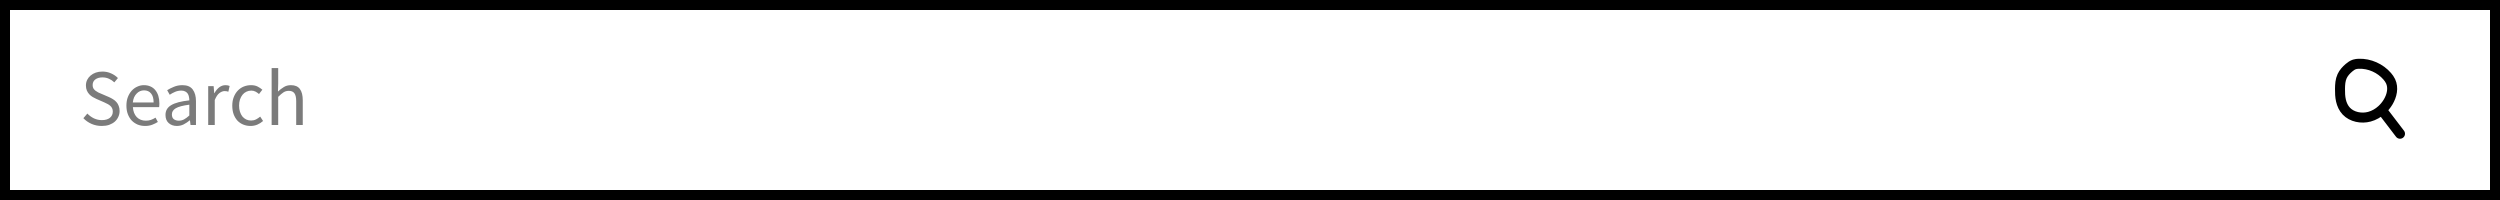
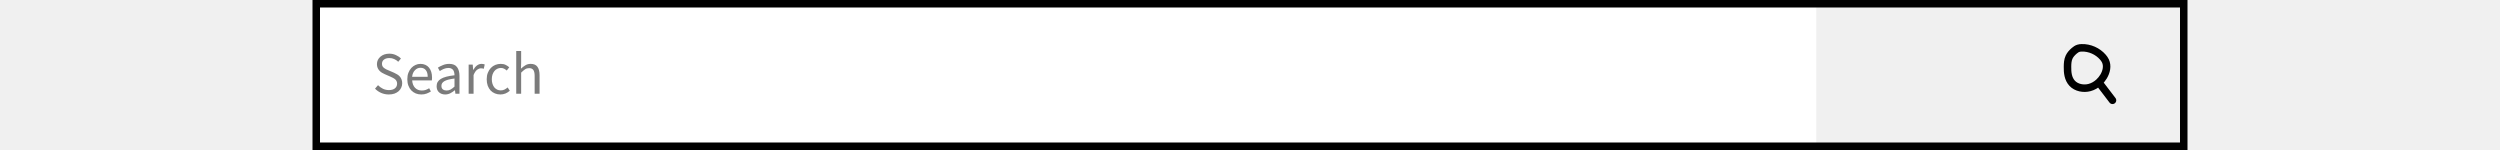
- <svg xmlns="http://www.w3.org/2000/svg" width="500" height="40" viewBox="0 0 500 40" fill="none">
-   <rect x="1" y="1" width="498" height="38" fill="white" />
+ <svg xmlns="http://www.w3.org/2000/svg" width="500" height="30" viewBox="0 0 500 40" fill="none">
+   <rect x="1" y="1" width="400" height="38" fill="white" />
  <path d="M20.352 25.192C19.616 25.192 18.933 25.053 18.304 24.776C17.675 24.499 17.131 24.12 16.672 23.64L17.472 22.712C17.845 23.107 18.283 23.427 18.784 23.672C19.296 23.907 19.824 24.024 20.368 24.024C21.061 24.024 21.6 23.869 21.984 23.56C22.368 23.24 22.56 22.824 22.56 22.312C22.56 22.045 22.512 21.821 22.416 21.64C22.331 21.448 22.208 21.288 22.048 21.16C21.899 21.021 21.717 20.899 21.504 20.792C21.291 20.685 21.061 20.573 20.816 20.456L19.312 19.8C19.067 19.693 18.816 19.565 18.56 19.416C18.304 19.267 18.075 19.085 17.872 18.872C17.669 18.659 17.504 18.408 17.376 18.12C17.248 17.821 17.184 17.48 17.184 17.096C17.184 16.701 17.264 16.333 17.424 15.992C17.595 15.651 17.824 15.357 18.112 15.112C18.411 14.856 18.757 14.659 19.152 14.52C19.557 14.381 20 14.312 20.48 14.312C21.109 14.312 21.691 14.435 22.224 14.68C22.757 14.915 23.211 15.224 23.584 15.608L22.864 16.472C22.544 16.163 22.187 15.923 21.792 15.752C21.408 15.571 20.971 15.48 20.48 15.48C19.893 15.48 19.419 15.619 19.056 15.896C18.704 16.163 18.528 16.536 18.528 17.016C18.528 17.272 18.576 17.491 18.672 17.672C18.779 17.843 18.917 17.997 19.088 18.136C19.259 18.264 19.445 18.381 19.648 18.488C19.851 18.584 20.059 18.675 20.272 18.76L21.76 19.4C22.059 19.528 22.341 19.677 22.608 19.848C22.875 20.008 23.104 20.2 23.296 20.424C23.488 20.637 23.637 20.893 23.744 21.192C23.861 21.48 23.92 21.816 23.92 22.2C23.92 22.616 23.835 23.005 23.664 23.368C23.504 23.731 23.269 24.051 22.96 24.328C22.651 24.595 22.277 24.808 21.84 24.968C21.403 25.117 20.907 25.192 20.352 25.192ZM29.011 25.192C28.488 25.192 27.997 25.101 27.539 24.92C27.091 24.728 26.696 24.461 26.355 24.12C26.024 23.768 25.763 23.341 25.571 22.84C25.379 22.339 25.283 21.768 25.283 21.128C25.283 20.488 25.379 19.917 25.571 19.416C25.773 18.904 26.035 18.472 26.355 18.12C26.686 17.768 27.059 17.501 27.475 17.32C27.891 17.128 28.323 17.032 28.771 17.032C29.262 17.032 29.699 17.117 30.083 17.288C30.477 17.459 30.803 17.704 31.059 18.024C31.326 18.344 31.528 18.728 31.667 19.176C31.805 19.624 31.875 20.125 31.875 20.68C31.875 20.819 31.869 20.957 31.859 21.096C31.859 21.224 31.848 21.336 31.827 21.432H26.579C26.632 22.264 26.888 22.925 27.347 23.416C27.816 23.896 28.424 24.136 29.171 24.136C29.544 24.136 29.886 24.083 30.195 23.976C30.515 23.859 30.819 23.709 31.107 23.528L31.571 24.392C31.23 24.605 30.851 24.792 30.435 24.952C30.019 25.112 29.544 25.192 29.011 25.192ZM26.563 20.488H30.723C30.723 19.699 30.552 19.101 30.211 18.696C29.88 18.28 29.411 18.072 28.803 18.072C28.526 18.072 28.259 18.125 28.003 18.232C27.758 18.339 27.534 18.499 27.331 18.712C27.128 18.915 26.957 19.165 26.819 19.464C26.691 19.763 26.605 20.104 26.563 20.488ZM35.37 25.192C34.719 25.192 34.175 25 33.738 24.616C33.311 24.232 33.098 23.688 33.098 22.984C33.098 22.131 33.476 21.48 34.234 21.032C34.991 20.573 36.202 20.253 37.866 20.072C37.866 19.827 37.839 19.587 37.786 19.352C37.743 19.117 37.663 18.909 37.546 18.728C37.428 18.547 37.263 18.403 37.05 18.296C36.847 18.179 36.586 18.12 36.266 18.12C35.818 18.12 35.396 18.205 35.002 18.376C34.607 18.547 34.255 18.739 33.946 18.952L33.434 18.04C33.796 17.805 34.239 17.581 34.762 17.368C35.284 17.144 35.86 17.032 36.49 17.032C37.439 17.032 38.127 17.325 38.554 17.912C38.98 18.488 39.194 19.261 39.194 20.232V25H38.106L37.994 24.072H37.946C37.572 24.381 37.172 24.648 36.746 24.872C36.319 25.085 35.86 25.192 35.37 25.192ZM35.754 24.136C36.127 24.136 36.479 24.051 36.81 23.88C37.14 23.699 37.492 23.437 37.866 23.096V20.936C37.215 21.021 36.666 21.123 36.218 21.24C35.78 21.357 35.423 21.496 35.146 21.656C34.879 21.816 34.682 22.003 34.554 22.216C34.436 22.419 34.378 22.643 34.378 22.888C34.378 23.336 34.511 23.656 34.778 23.848C35.044 24.04 35.37 24.136 35.754 24.136ZM41.64 25V17.224H42.728L42.84 18.632H42.888C43.155 18.141 43.475 17.752 43.848 17.464C44.232 17.176 44.648 17.032 45.096 17.032C45.406 17.032 45.683 17.085 45.928 17.192L45.672 18.344C45.544 18.301 45.427 18.269 45.32 18.248C45.214 18.227 45.08 18.216 44.92 18.216C44.59 18.216 44.243 18.349 43.88 18.616C43.528 18.883 43.219 19.347 42.952 20.008V25H41.64ZM50.103 25.192C49.591 25.192 49.111 25.101 48.663 24.92C48.215 24.739 47.825 24.477 47.495 24.136C47.175 23.784 46.919 23.357 46.727 22.856C46.545 22.344 46.455 21.768 46.455 21.128C46.455 20.477 46.556 19.901 46.759 19.4C46.961 18.888 47.233 18.456 47.575 18.104C47.916 17.752 48.311 17.485 48.759 17.304C49.217 17.123 49.697 17.032 50.199 17.032C50.711 17.032 51.148 17.123 51.511 17.304C51.873 17.485 52.193 17.699 52.471 17.944L51.799 18.808C51.575 18.605 51.335 18.44 51.079 18.312C50.833 18.184 50.556 18.12 50.247 18.12C49.895 18.12 49.569 18.195 49.271 18.344C48.972 18.483 48.716 18.685 48.503 18.952C48.289 19.219 48.119 19.539 47.991 19.912C47.873 20.275 47.815 20.68 47.815 21.128C47.815 21.576 47.873 21.981 47.991 22.344C48.108 22.707 48.268 23.021 48.471 23.288C48.684 23.544 48.94 23.747 49.239 23.896C49.537 24.035 49.863 24.104 50.215 24.104C50.577 24.104 50.908 24.029 51.207 23.88C51.516 23.72 51.793 23.533 52.039 23.32L52.615 24.2C52.263 24.509 51.873 24.755 51.447 24.936C51.02 25.107 50.572 25.192 50.103 25.192ZM54.328 25V13.608H55.64V16.712L55.592 18.312C55.965 17.96 56.354 17.661 56.76 17.416C57.165 17.16 57.64 17.032 58.184 17.032C59.005 17.032 59.602 17.288 59.976 17.8C60.36 18.312 60.552 19.069 60.552 20.072V25H59.24V20.248C59.24 19.512 59.122 18.984 58.888 18.664C58.653 18.333 58.28 18.168 57.768 18.168C57.362 18.168 57.005 18.269 56.696 18.472C56.386 18.675 56.034 18.973 55.64 19.368V25H54.328Z" fill="#7B7B7B" />
  <path d="M476.348 21.963C475.651 22.598 474.815 23.091 473.88 23.343C472.27 23.777 470.375 23.402 469.266 22.23C468.707 21.639 468.369 20.887 468.193 20.117C468.017 19.346 467.994 18.552 468.001 17.764C468.01 16.902 468.06 16.017 468.428 15.226C468.731 14.575 469.235 14.021 469.798 13.544C470.124 13.269 470.48 13.011 470.896 12.879C471.169 12.793 471.459 12.764 471.746 12.753C473.918 12.672 476.073 13.665 477.434 15.242C477.702 15.552 477.943 15.886 478.116 16.251C478.739 17.571 478.382 19.139 477.627 20.397C477.283 20.969 476.852 21.503 476.348 21.963ZM476.348 21.963L480 26.748" stroke="black" stroke-width="2" stroke-linecap="round" stroke-linejoin="round" />
  <rect x="1" y="1" width="498" height="38" stroke="black" stroke-width="2" />
</svg>
